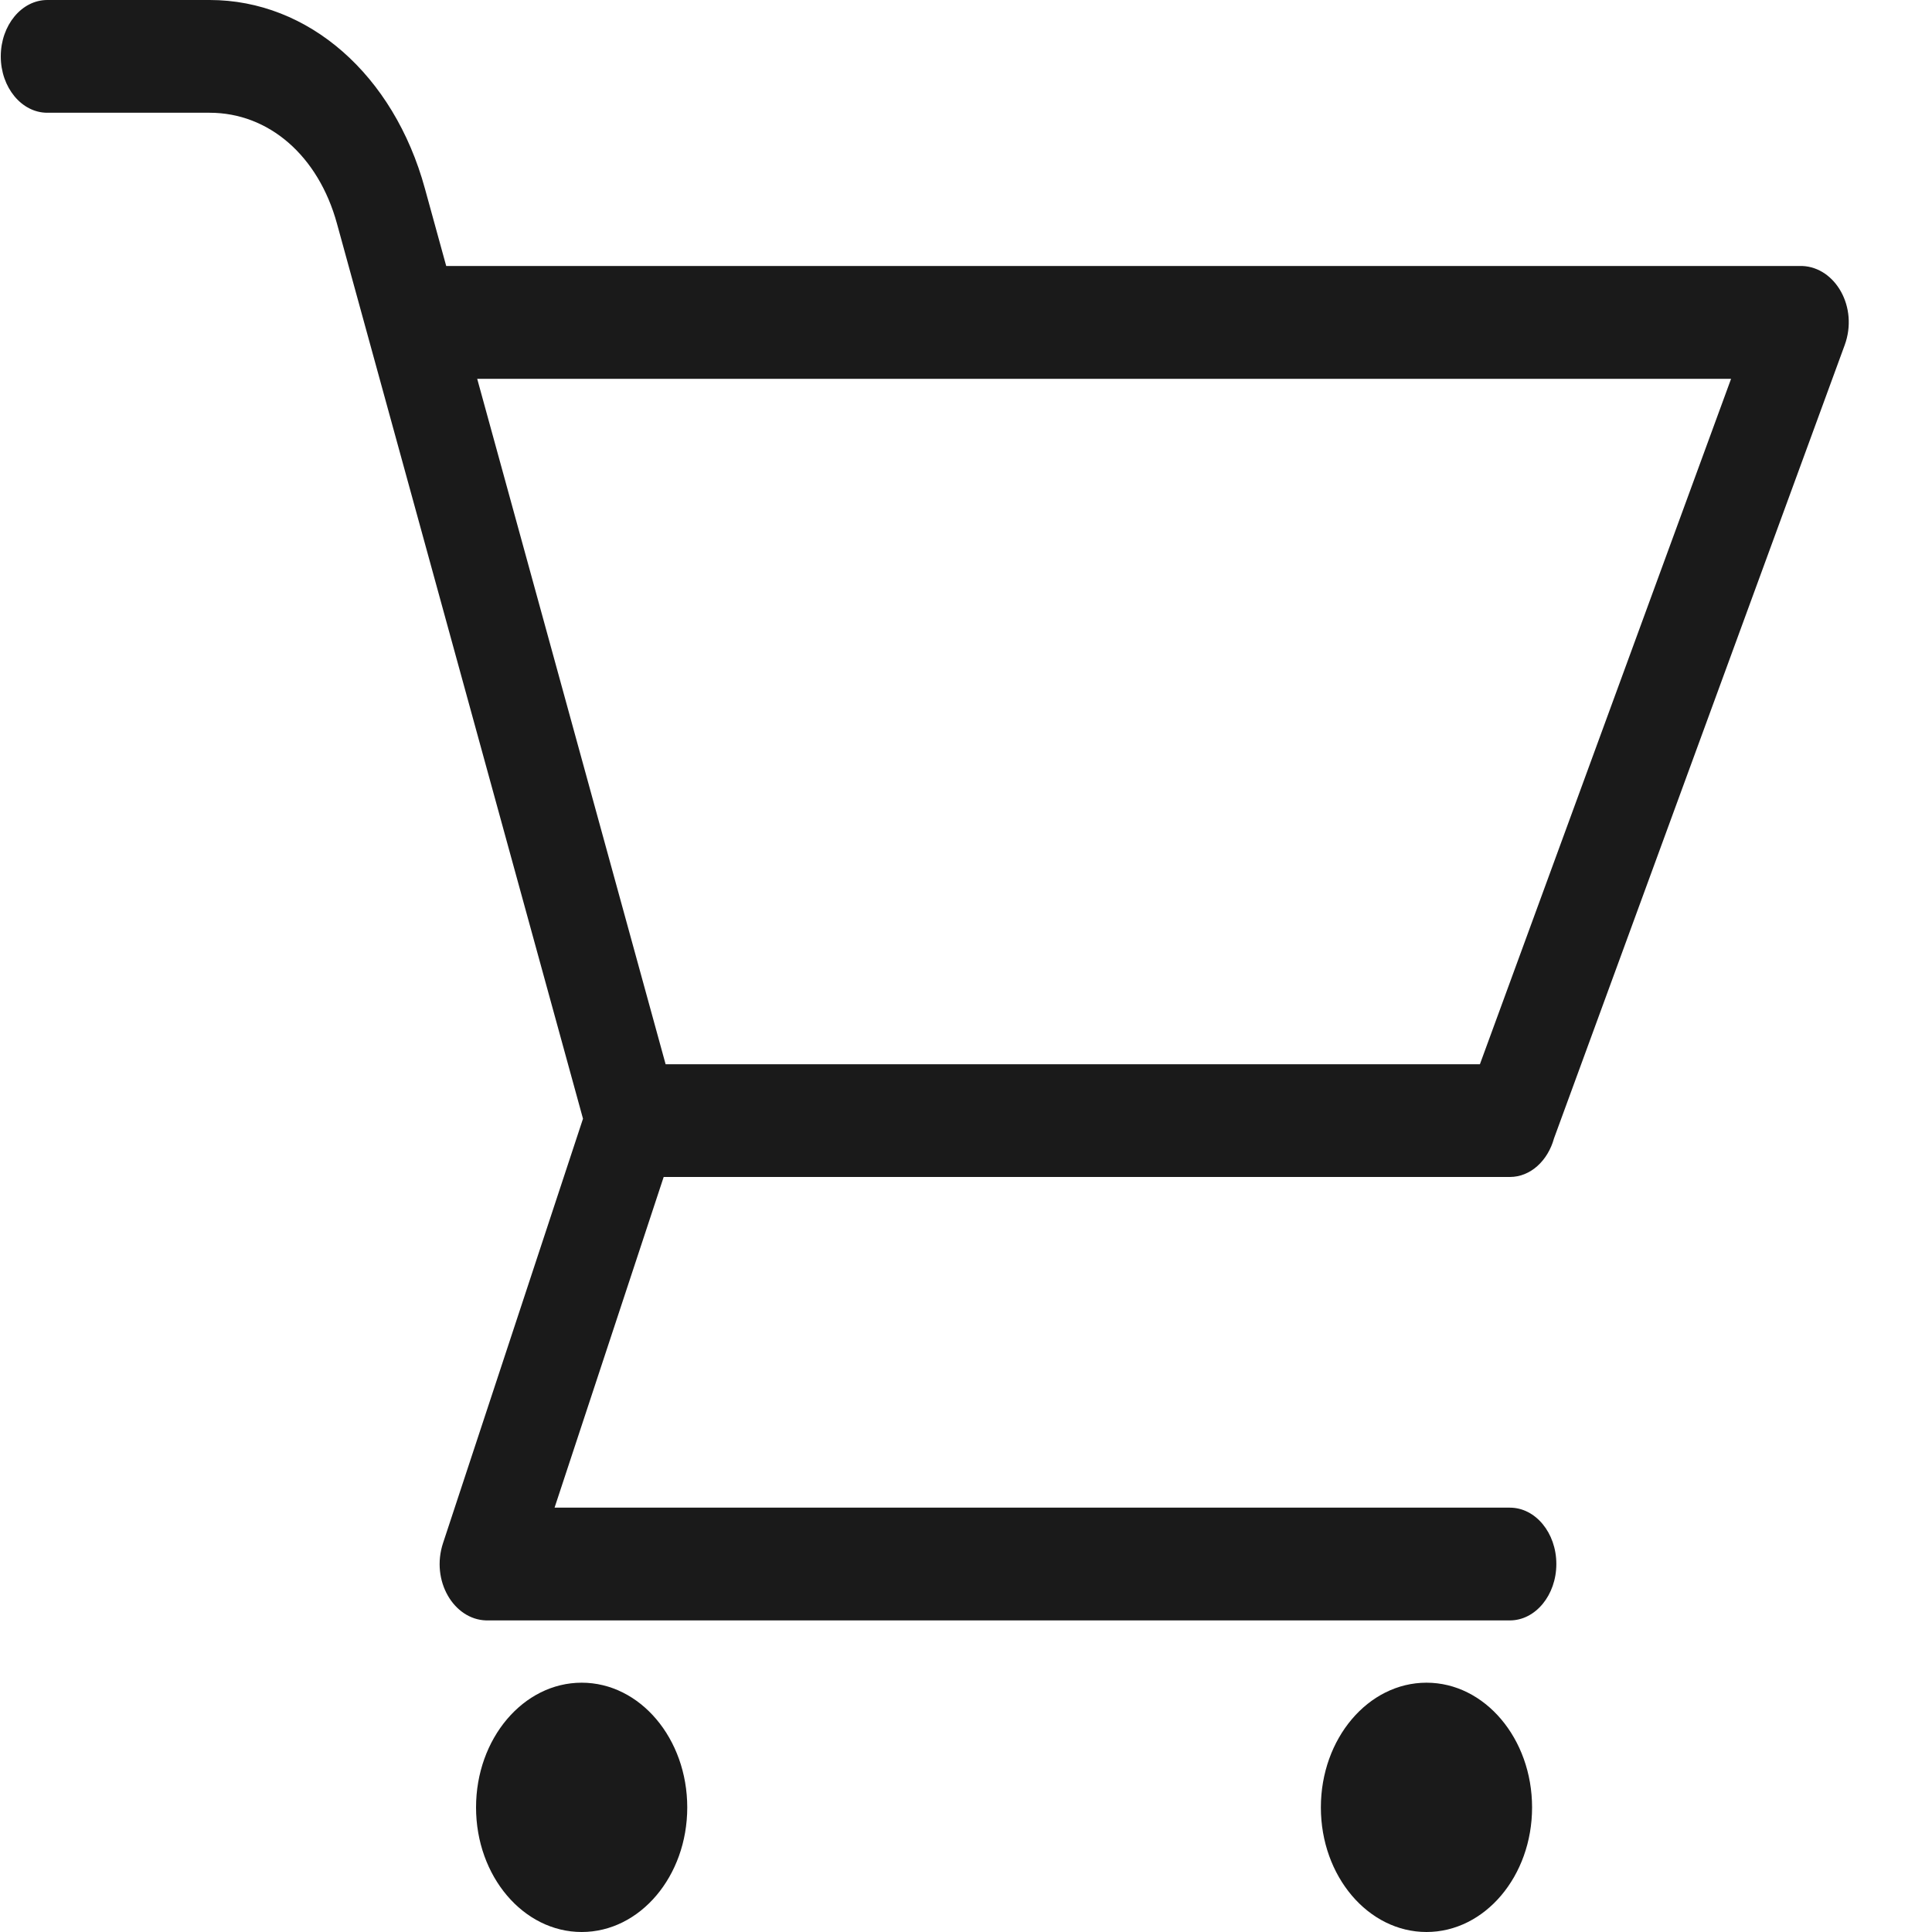
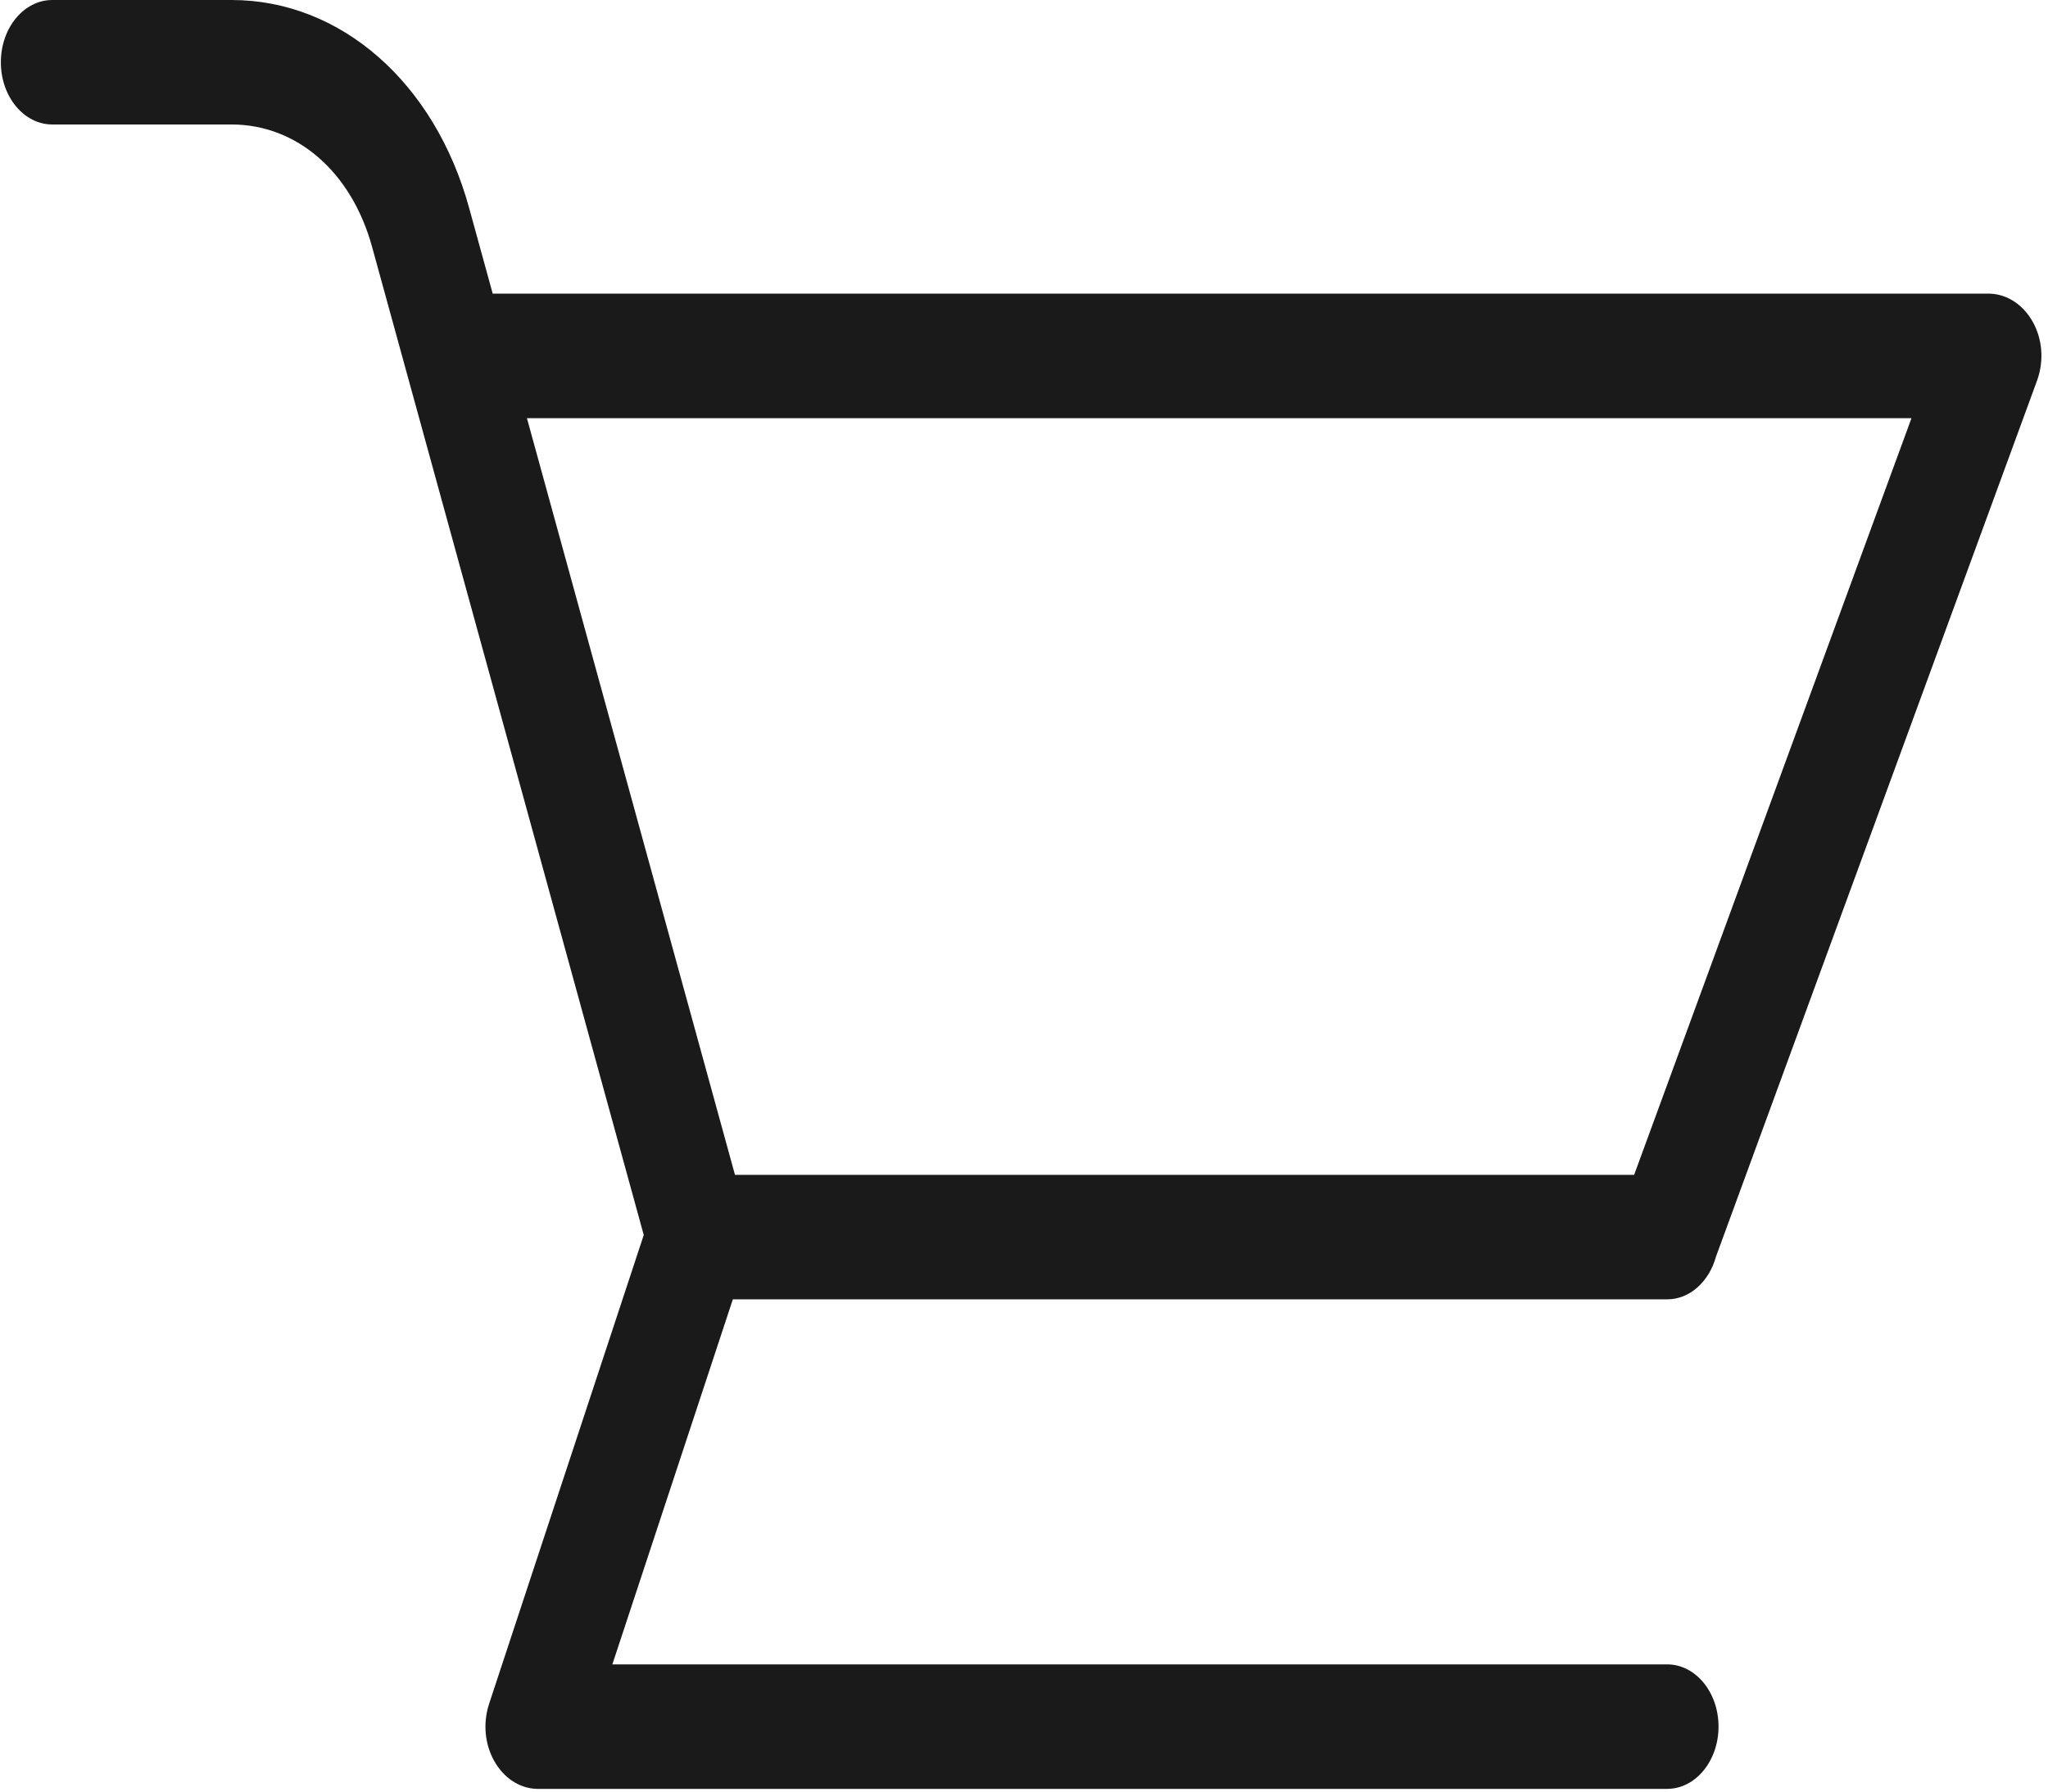
- <svg xmlns="http://www.w3.org/2000/svg" width="25" height="25" viewBox="0 0 25 25" fill="none">
+ <svg xmlns="http://www.w3.org/2000/svg" width="24" height="21" viewBox="0 0 24 21" fill="none">
  <path fill-rule="evenodd" clip-rule="evenodd" d="M0.01 0.73C0.01 1.132 0.28 1.459 0.612 1.459H2.713C3.477 1.459 4.12 2.014 4.361 2.896L7.544 14.476L5.733 19.967C5.572 20.455 5.872 20.956 6.29 20.968H19.538C19.869 20.968 20.139 20.641 20.139 20.238C20.139 19.835 19.869 19.509 19.538 19.509H7.176L8.588 15.23H19.538C19.804 15.23 20.029 15.02 20.109 14.73L23.87 4.466C24.05 3.973 23.748 3.46 23.323 3.442H5.774L5.498 2.439C5.095 0.967 3.992 0 2.713 0H0.612C0.28 0 0.01 0.327 0.01 0.73ZM8.613 13.771L6.175 4.902H22.4L19.15 13.771H8.613Z" fill="#1A1A1A" />
-   <path fill-rule="evenodd" clip-rule="evenodd" d="M7.527 21.774C8.282 21.774 8.893 22.497 8.893 23.388C8.893 24.278 8.282 25 7.527 25C6.772 25 6.16 24.278 6.16 23.388C6.16 22.497 6.772 21.774 7.527 21.774Z" fill="#1A1A1A" />
-   <path fill-rule="evenodd" clip-rule="evenodd" d="M18.459 21.774C19.213 21.774 19.825 22.497 19.825 23.388C19.825 24.278 19.213 25 18.459 25C17.704 25 17.092 24.278 17.092 23.388C17.092 22.497 17.704 21.774 18.459 21.774Z" fill="#1A1A1A" />
</svg>
